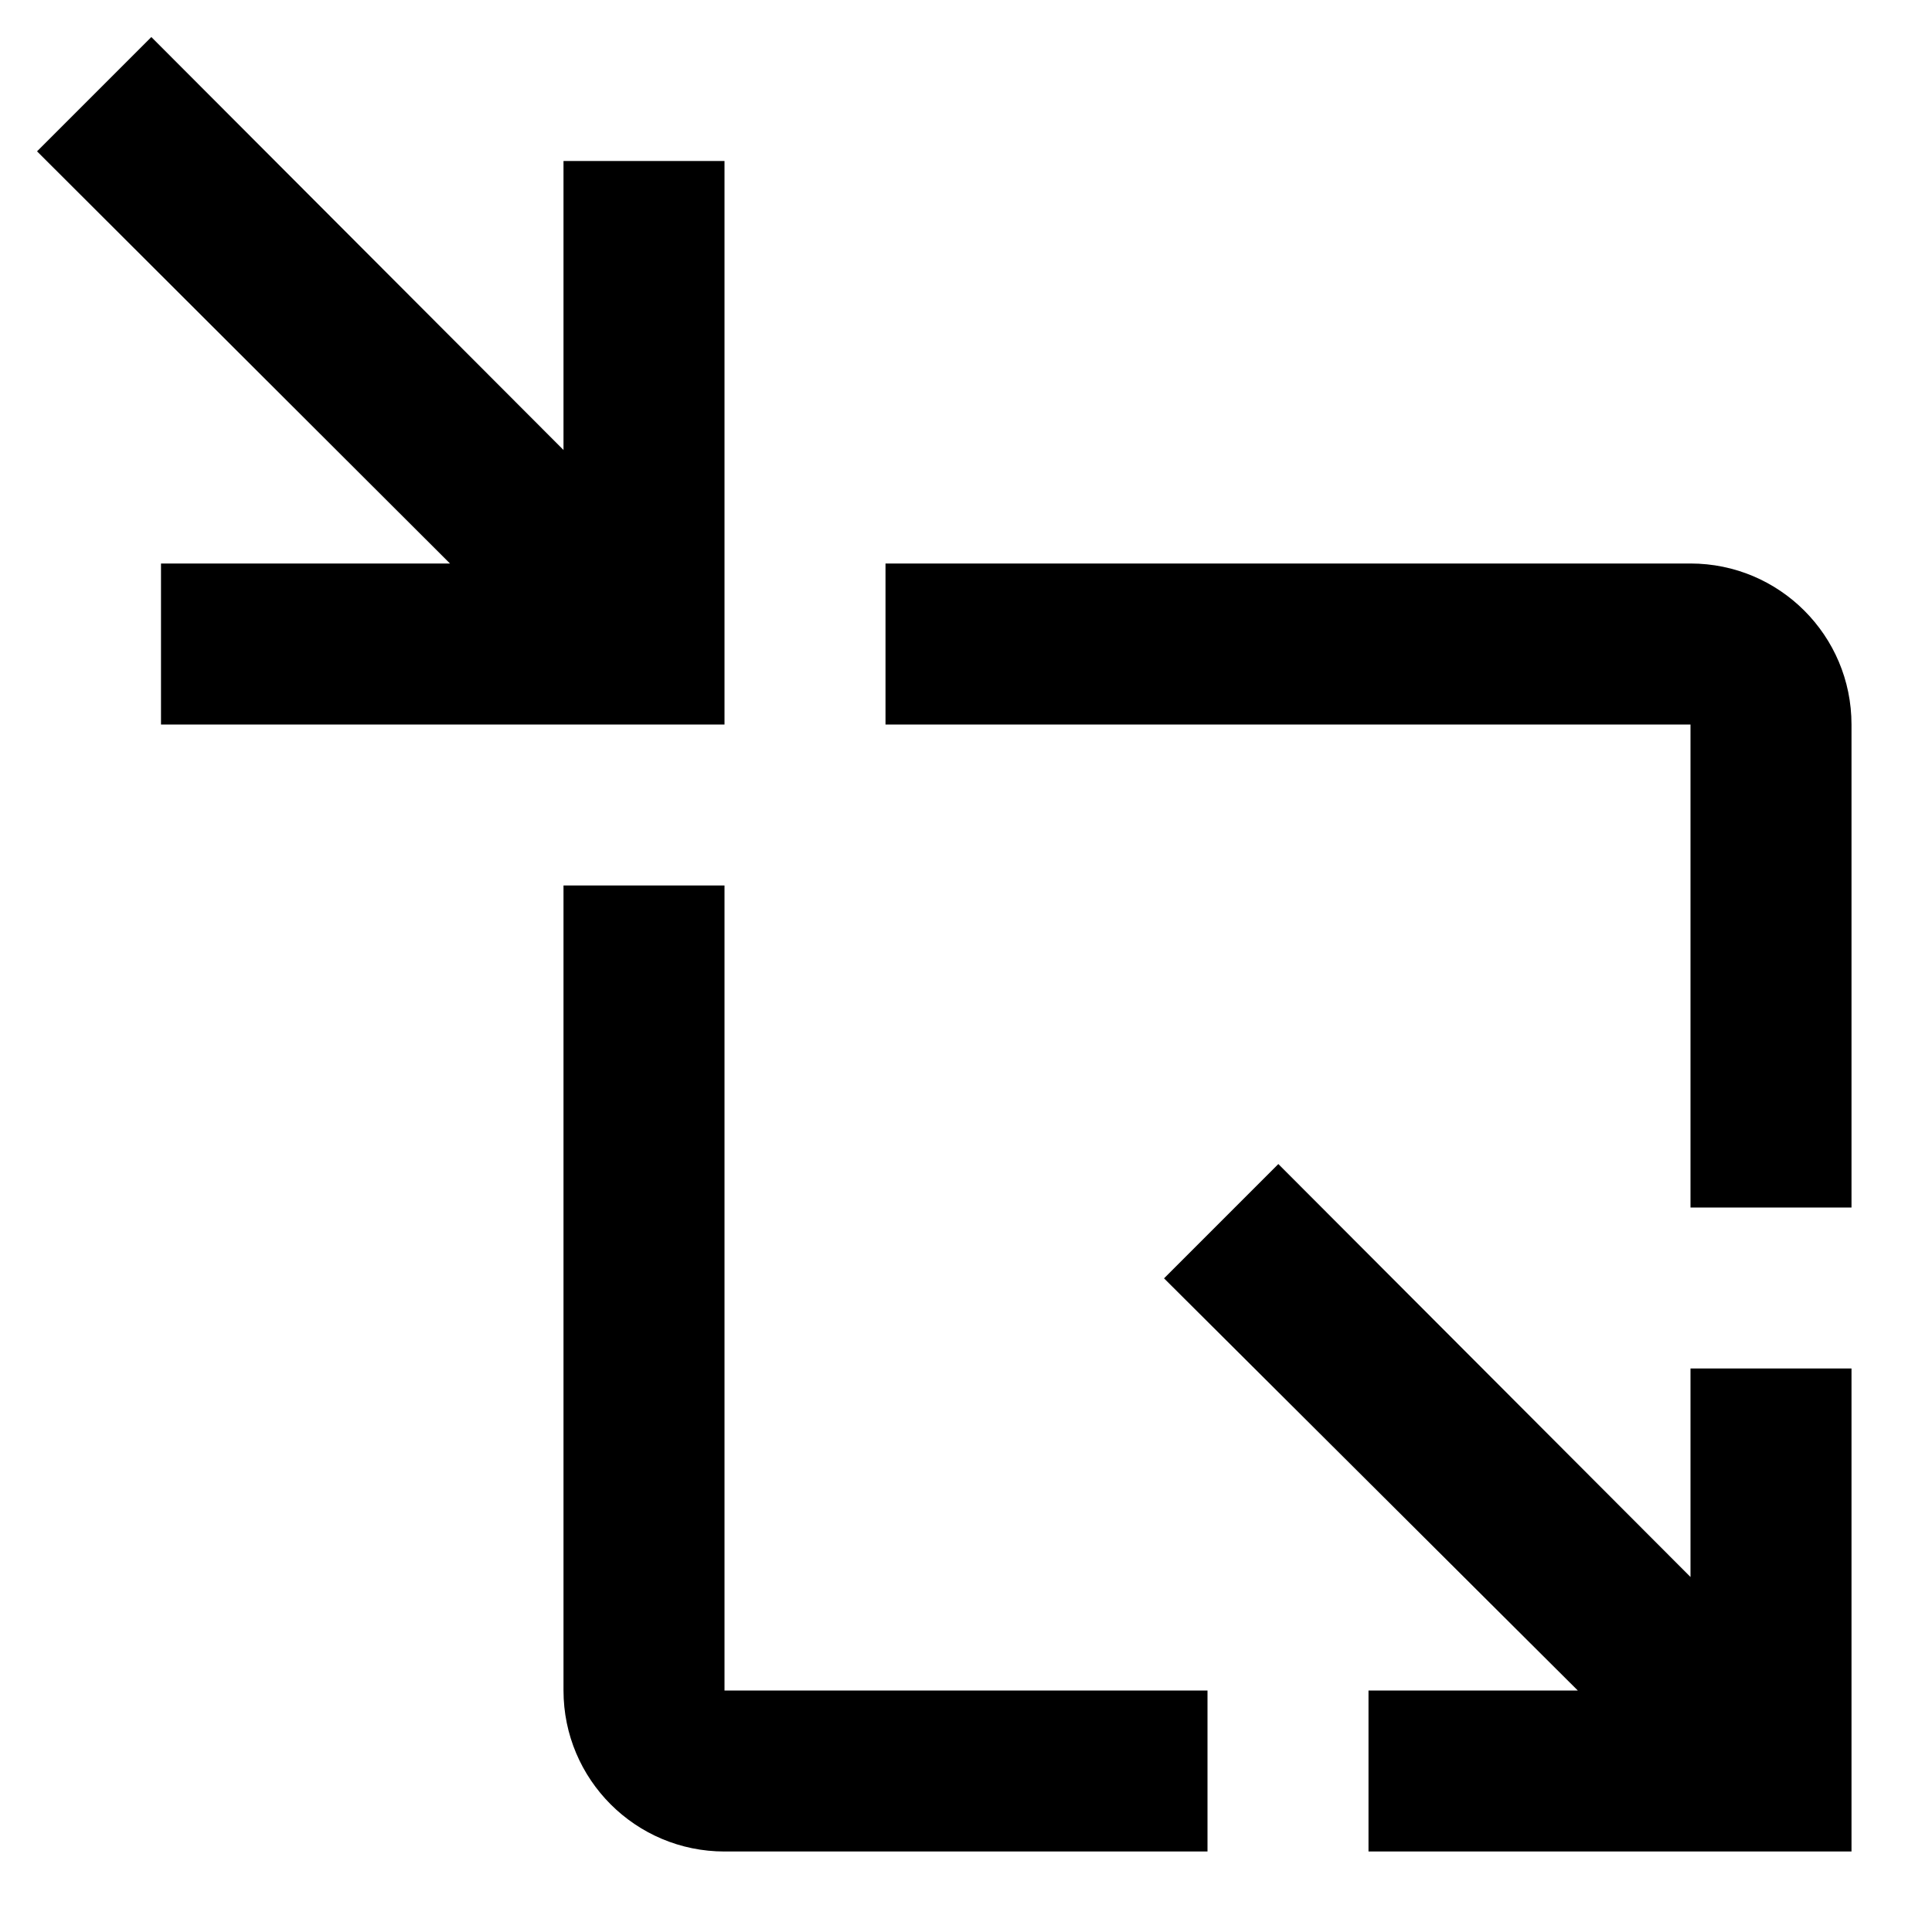
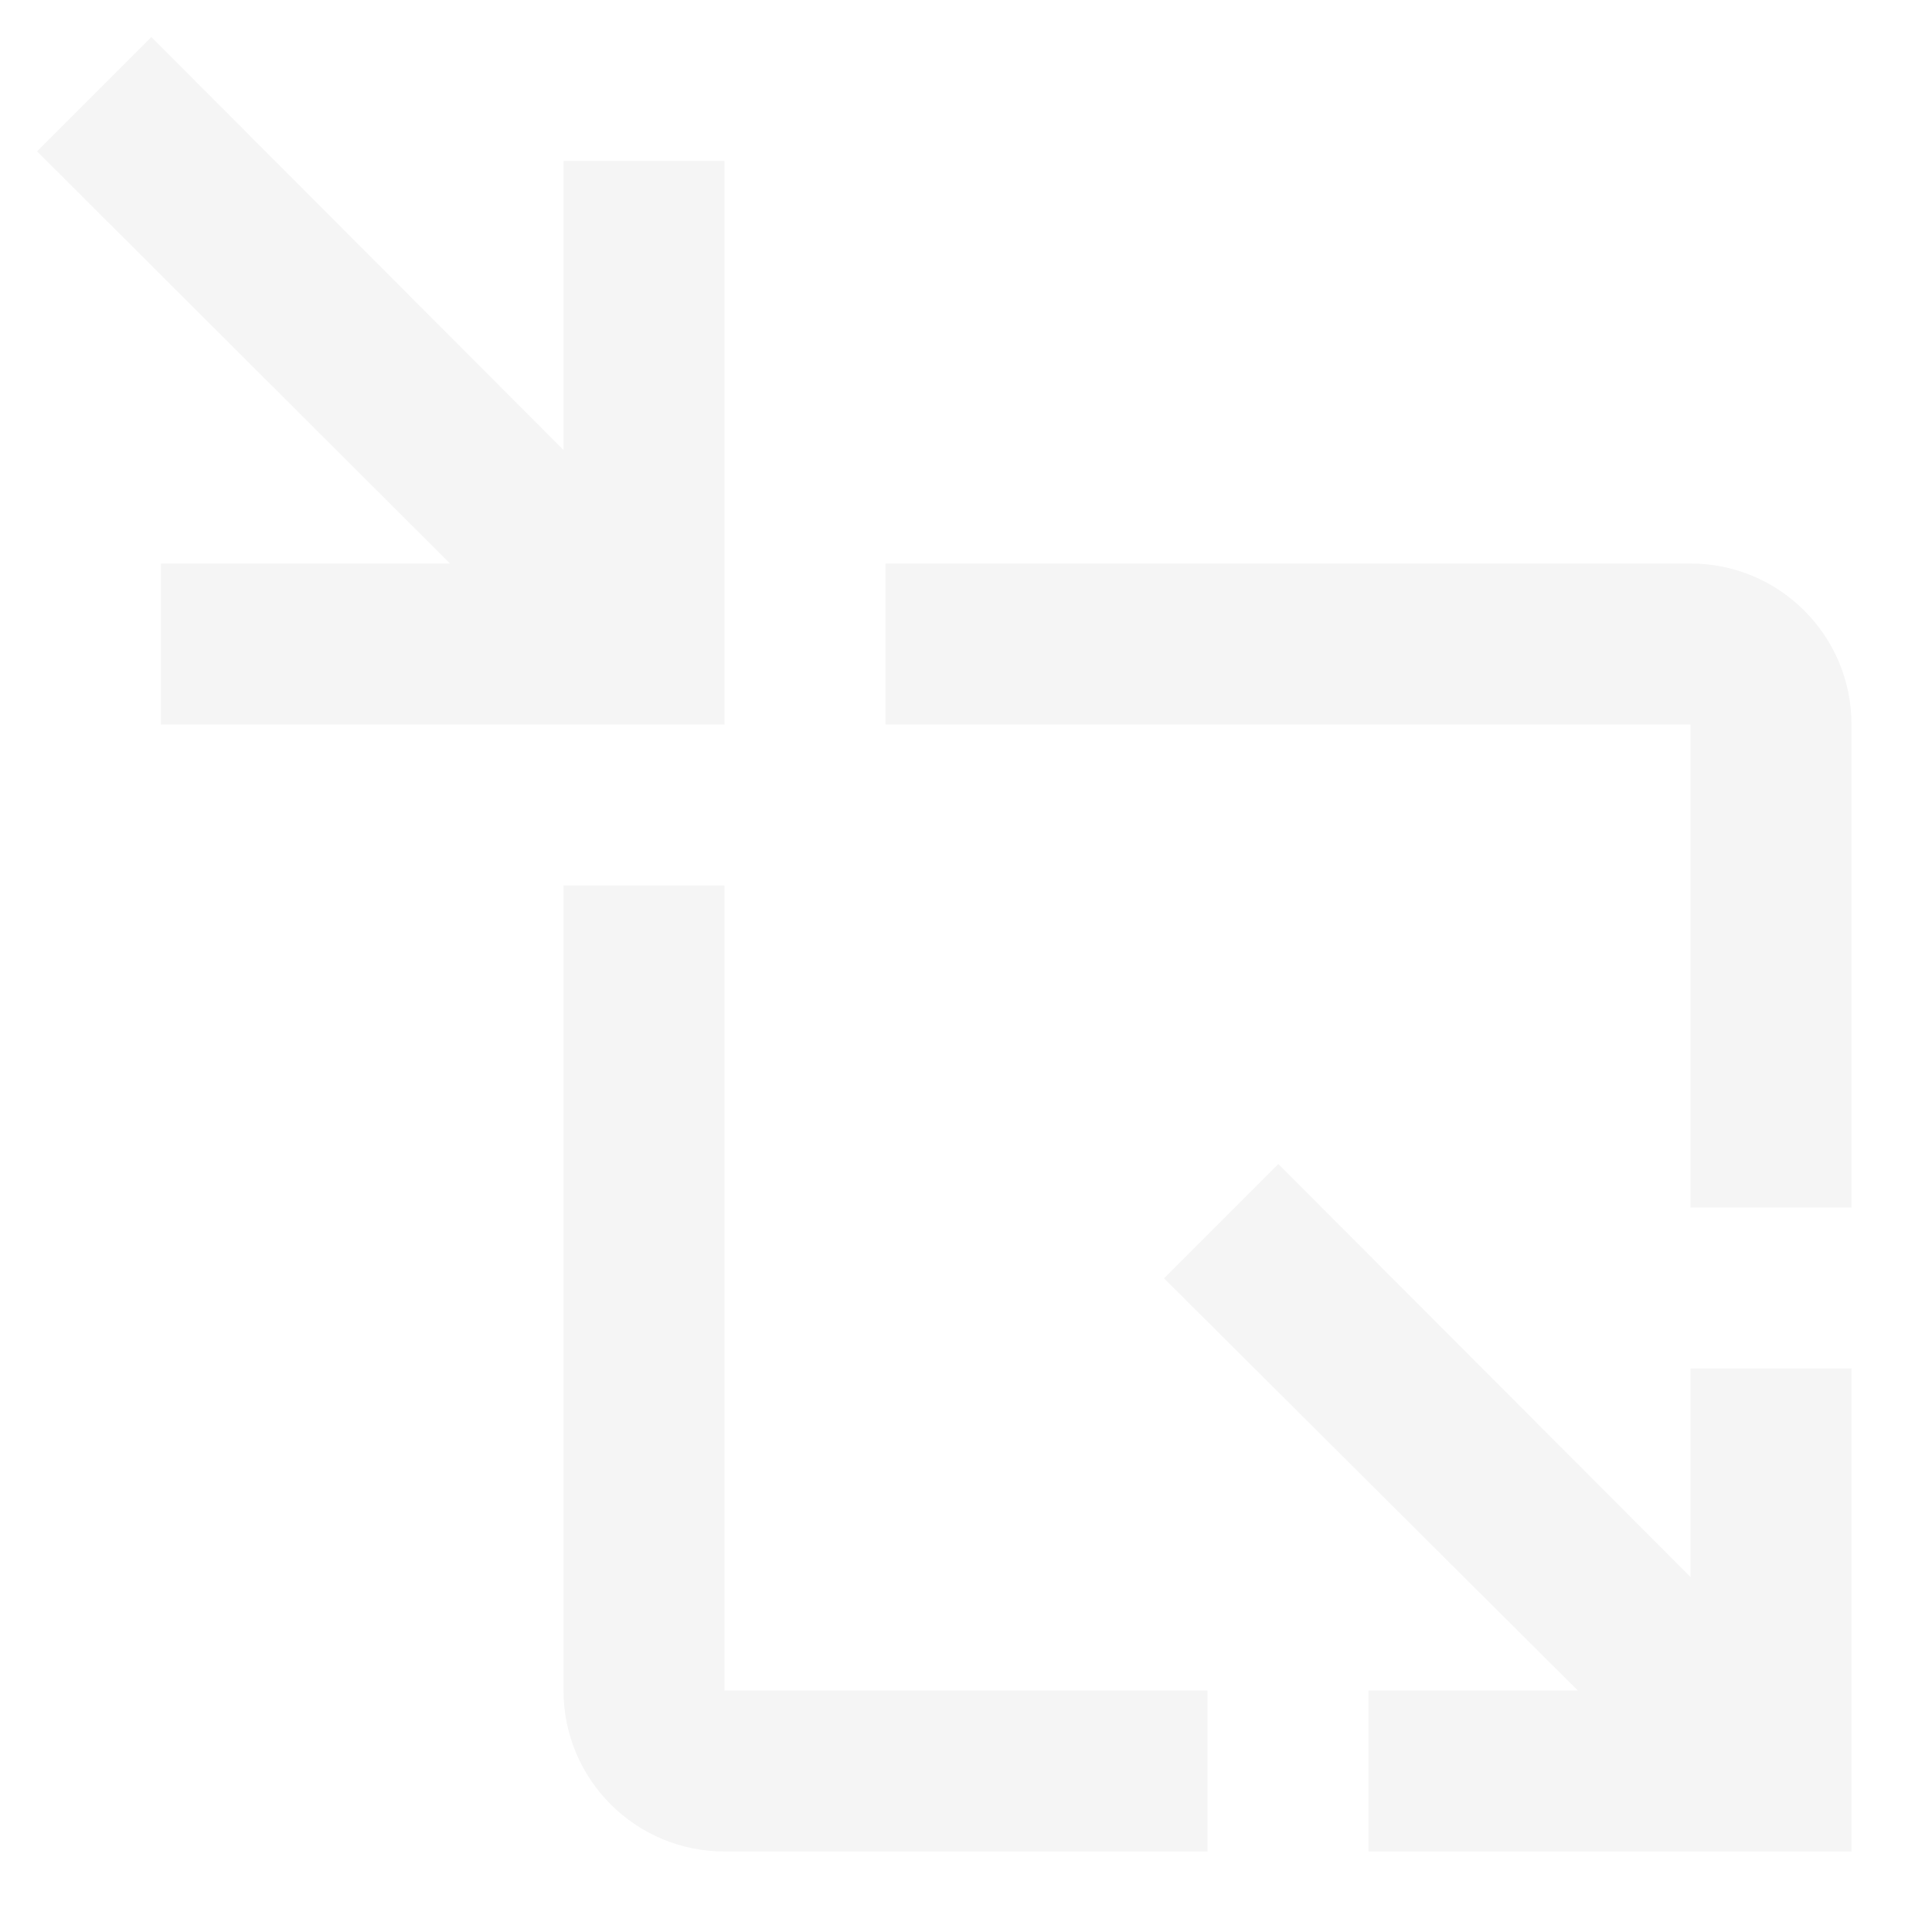
- <svg xmlns="http://www.w3.org/2000/svg" version="1.1" width="24" height="24" viewBox="0 0 24 24">
+ <svg xmlns="http://www.w3.org/2000/svg" version="1.1" width="40" height="40" fill="#f5f5f5" viewBox="0 0 24 24">
  <path d="M1.88,0.46L0.46,1.88L5.59,7H2V9H9V2H7V5.59M11,7V9H21V15H23V9A2,2 0 0,0 21,7M7,11V21A2,2 0 0,0 9,23H15V21H9V11M15.88,14.46L14.46,15.88L19.6,21H17V23H23V17H21V19.59" />
</svg>
